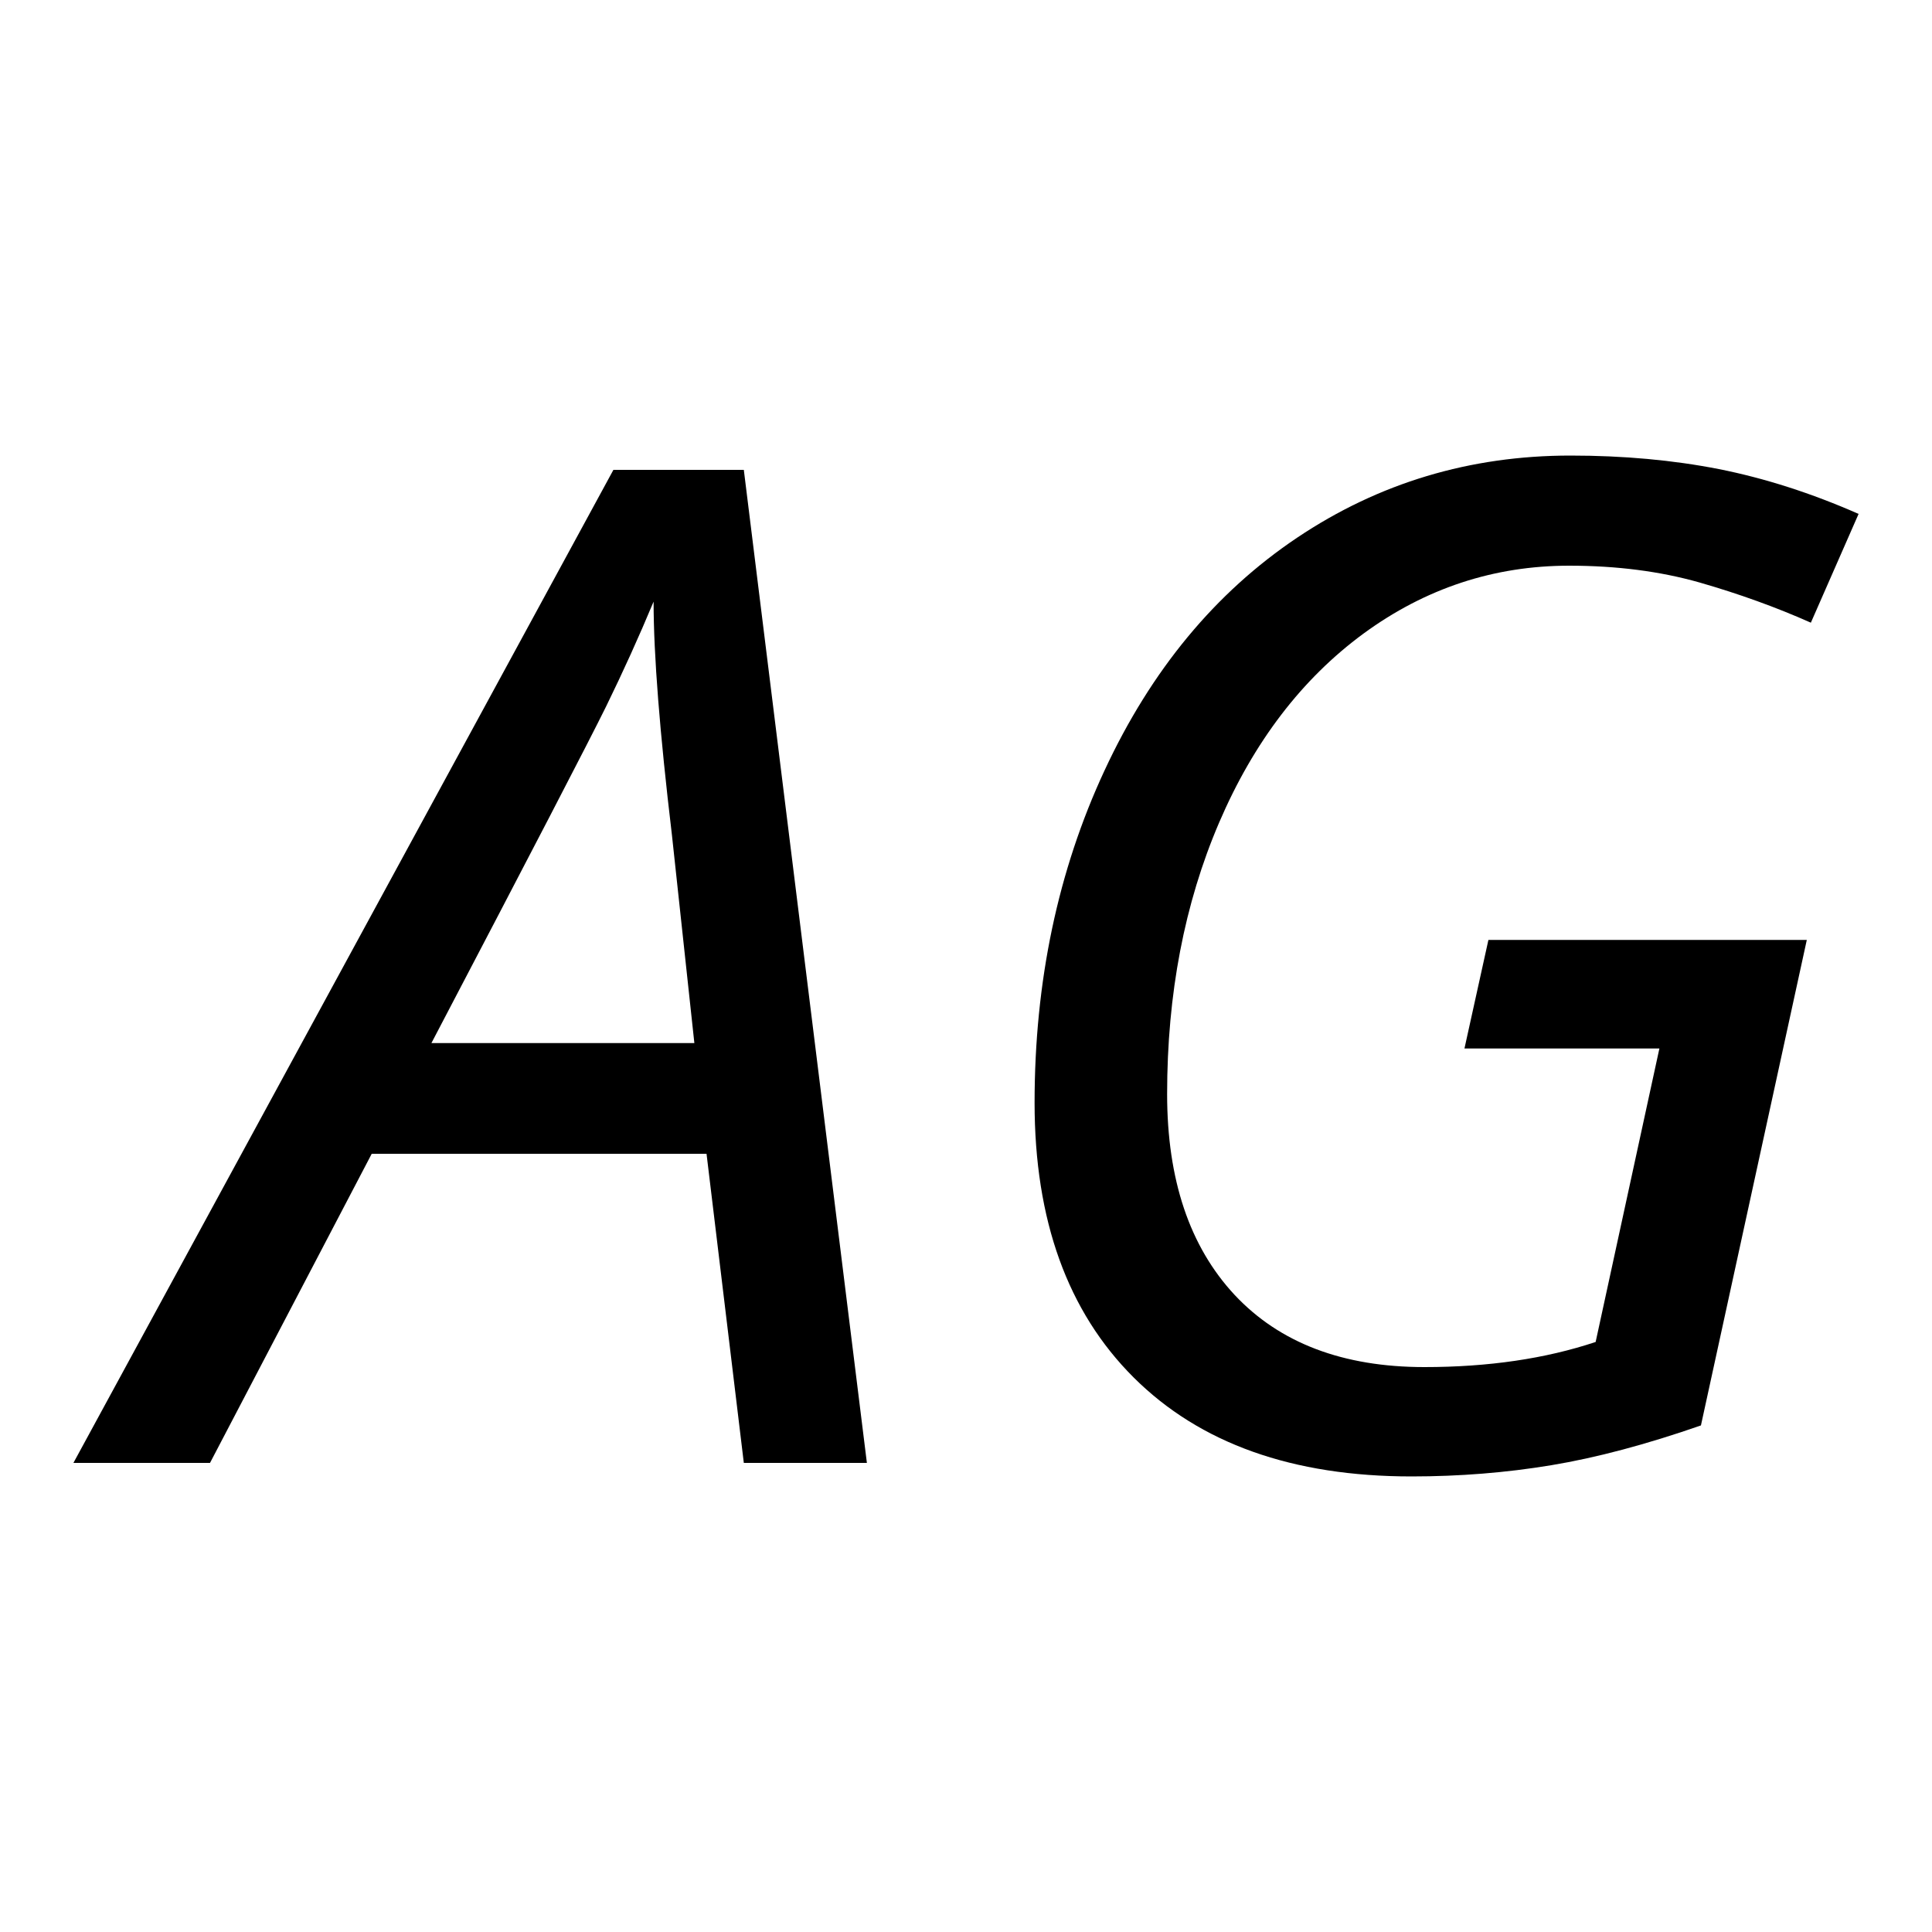
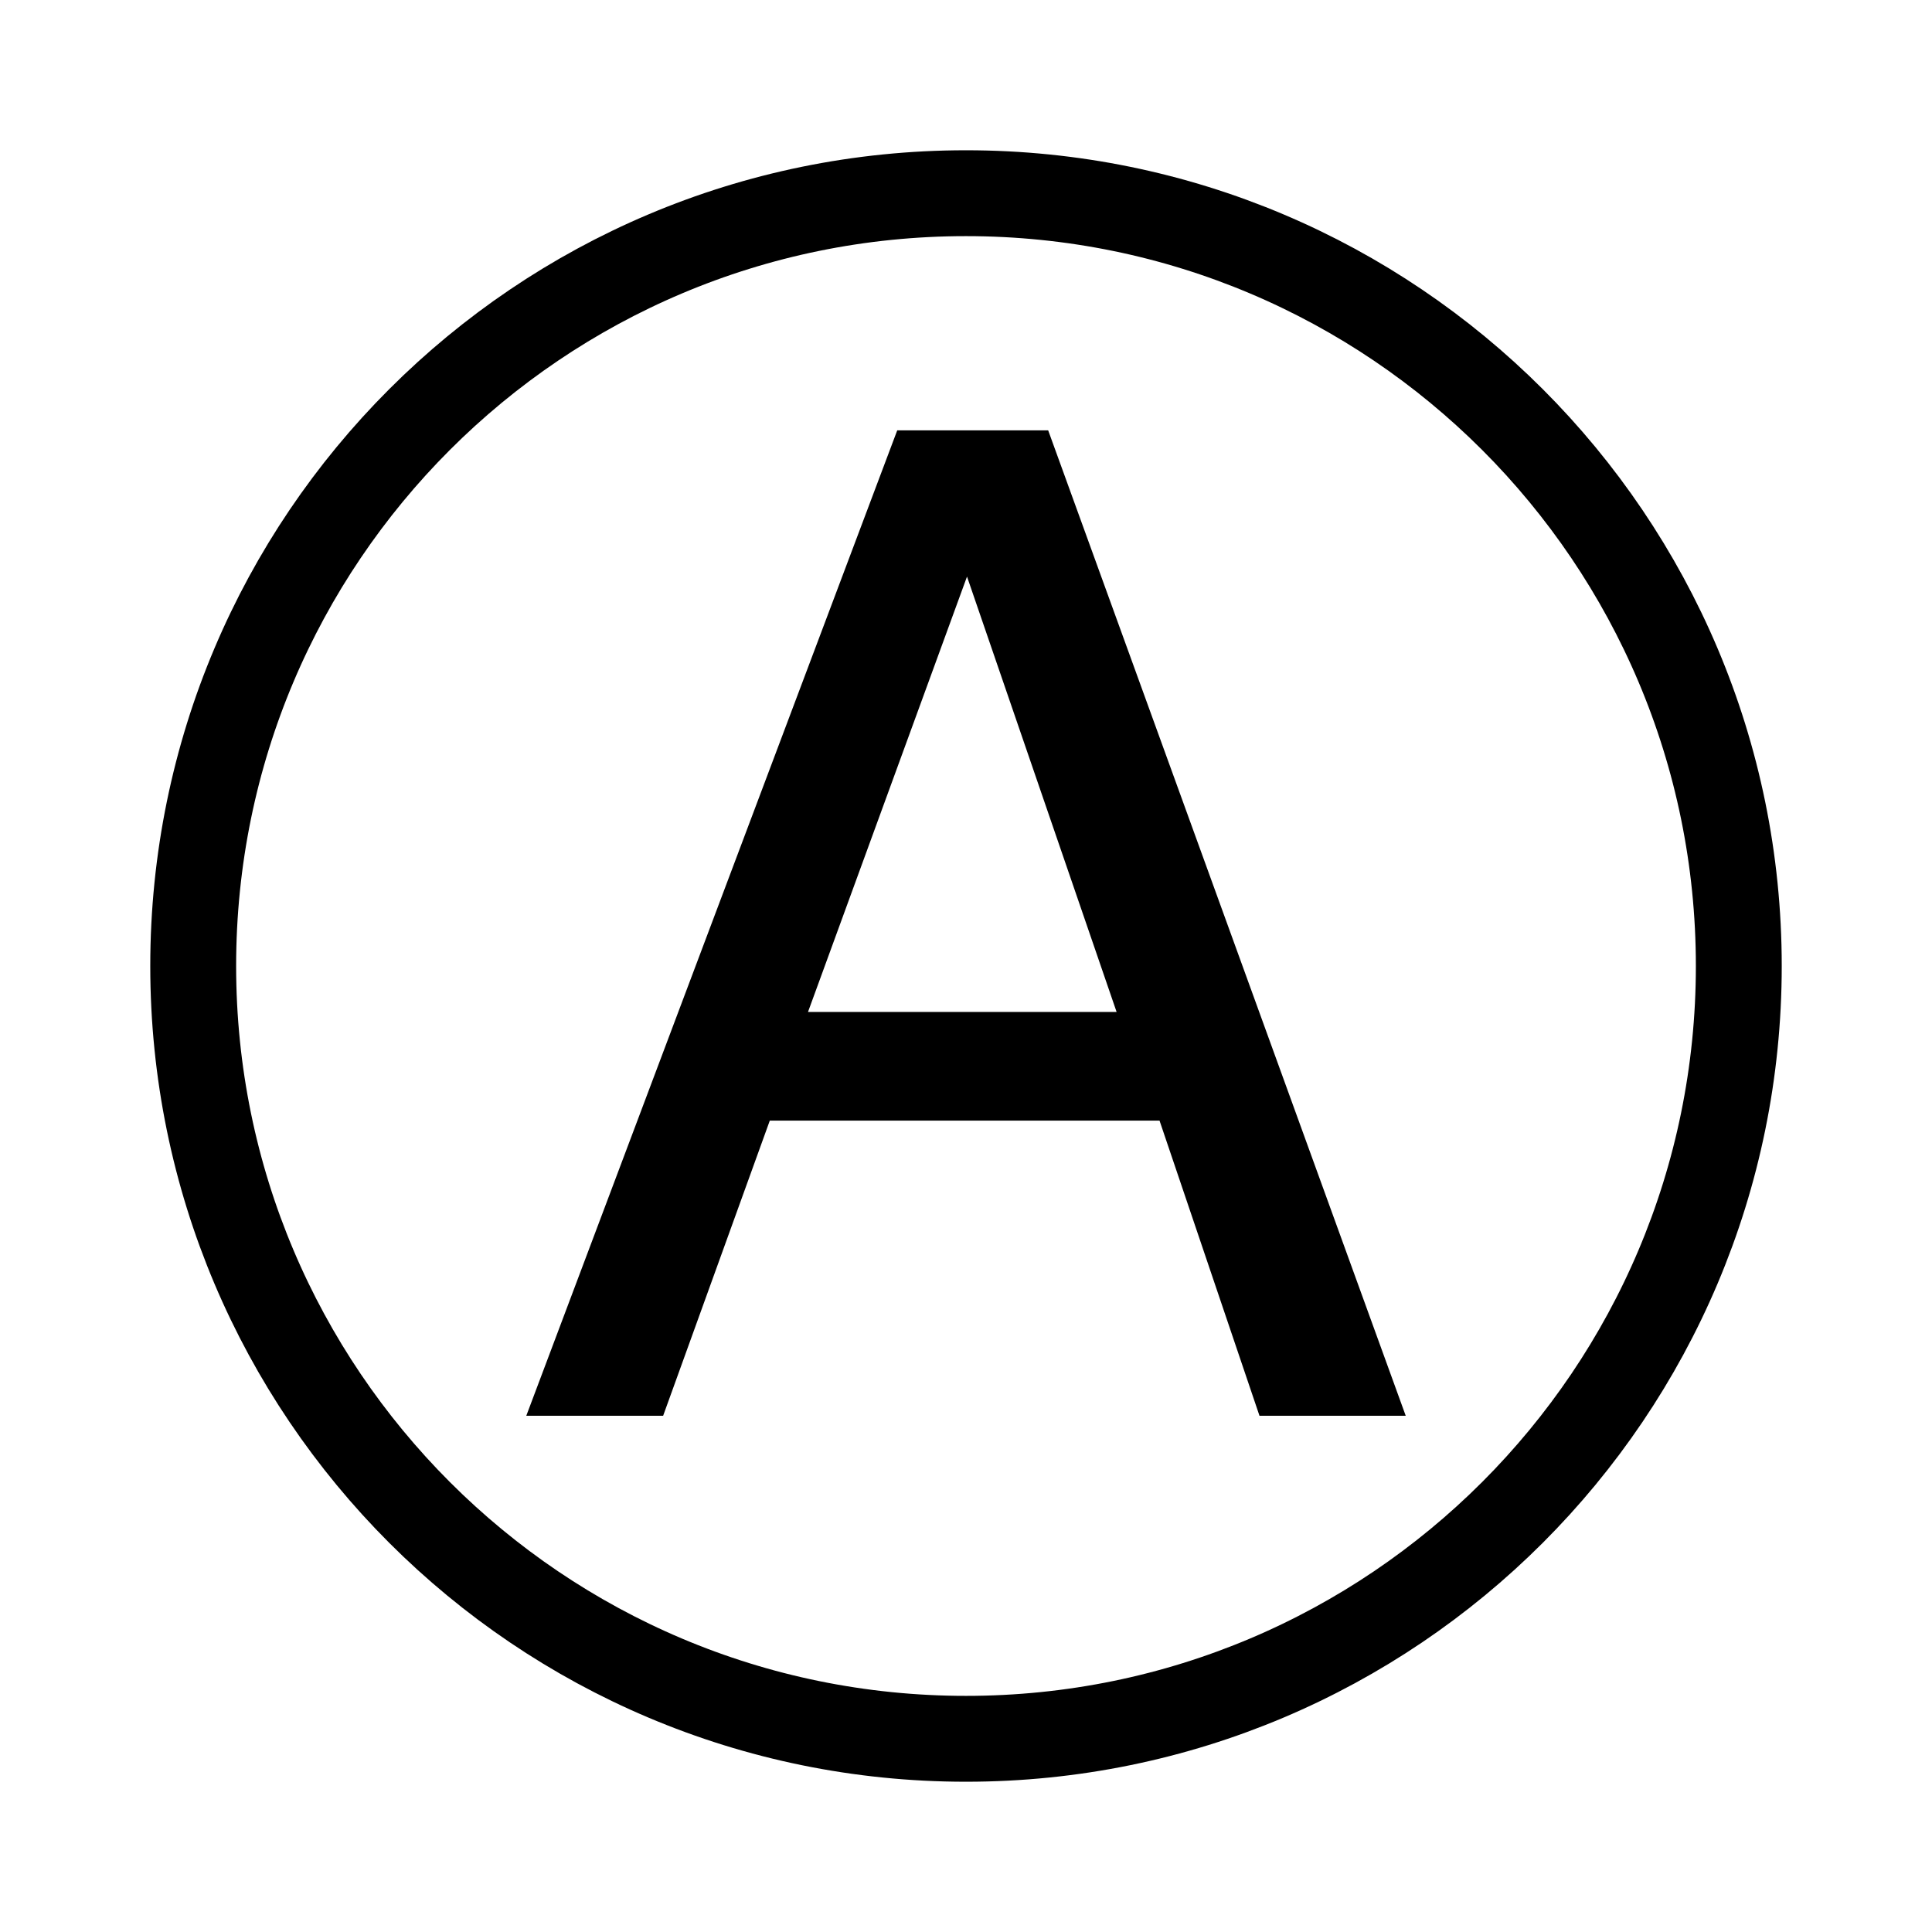
- <svg xmlns="http://www.w3.org/2000/svg" width="256" height="256" viewBox="0 0 100 100">
-   <path d="m38.5 75.72-1.93-16H19.24l-8.37 16H3.8l27.95-51.4h6.75l6.37 51.4H38.5ZM22.33 53.99h13.61l-1.16-10.76q-.95-7.98-.95-12.09-1.13 2.71-2.46 5.43-1.34 2.72-9.04 17.42Zm53.47.28 1.24-5.62h16.48l-5.48 25.13q-4.25 1.48-7.75 2.06-3.5.58-7.23.58-9.24 0-14.38-5.12-5.13-5.11-5.13-14.22 0-9.42 3.62-17.2 3.62-7.79 9.97-12.05 6.34-4.25 14.15-4.25 4.11 0 7.68.7 3.57.71 7.23 2.32l-2.47 5.63q-2.7-1.2-5.76-2.08-3.06-.87-6.75-.87-5.84 0-10.64 3.51-4.79 3.52-7.48 9.79-2.69 6.28-2.69 14.05 0 6.64 3.49 10.39 3.5 3.74 9.83 3.74 4.96 0 8.86-1.3l3.3-15.19H75.8Z" />
+ <svg xmlns="http://www.w3.org/2000/svg" width="180" height="180">
+   <path d="M104.031 94.281 90.094 53.72 75.28 94.28zM83.594 40.094h14.062l33.313 91.812h-13.625l-9.313-27.5H71.72l-9.938 27.5h-12.75z" />
+   <circle style="fill:none;stroke:#000;stroke-width:8;stroke-dasharray:none;stroke-opacity:1" cx="90" cy="90" r="72" />
  <style>
    @media (prefers-color-scheme: dark) {
      :root{
        filter: invert(100%)
      }
    }
  </style>
</svg>
